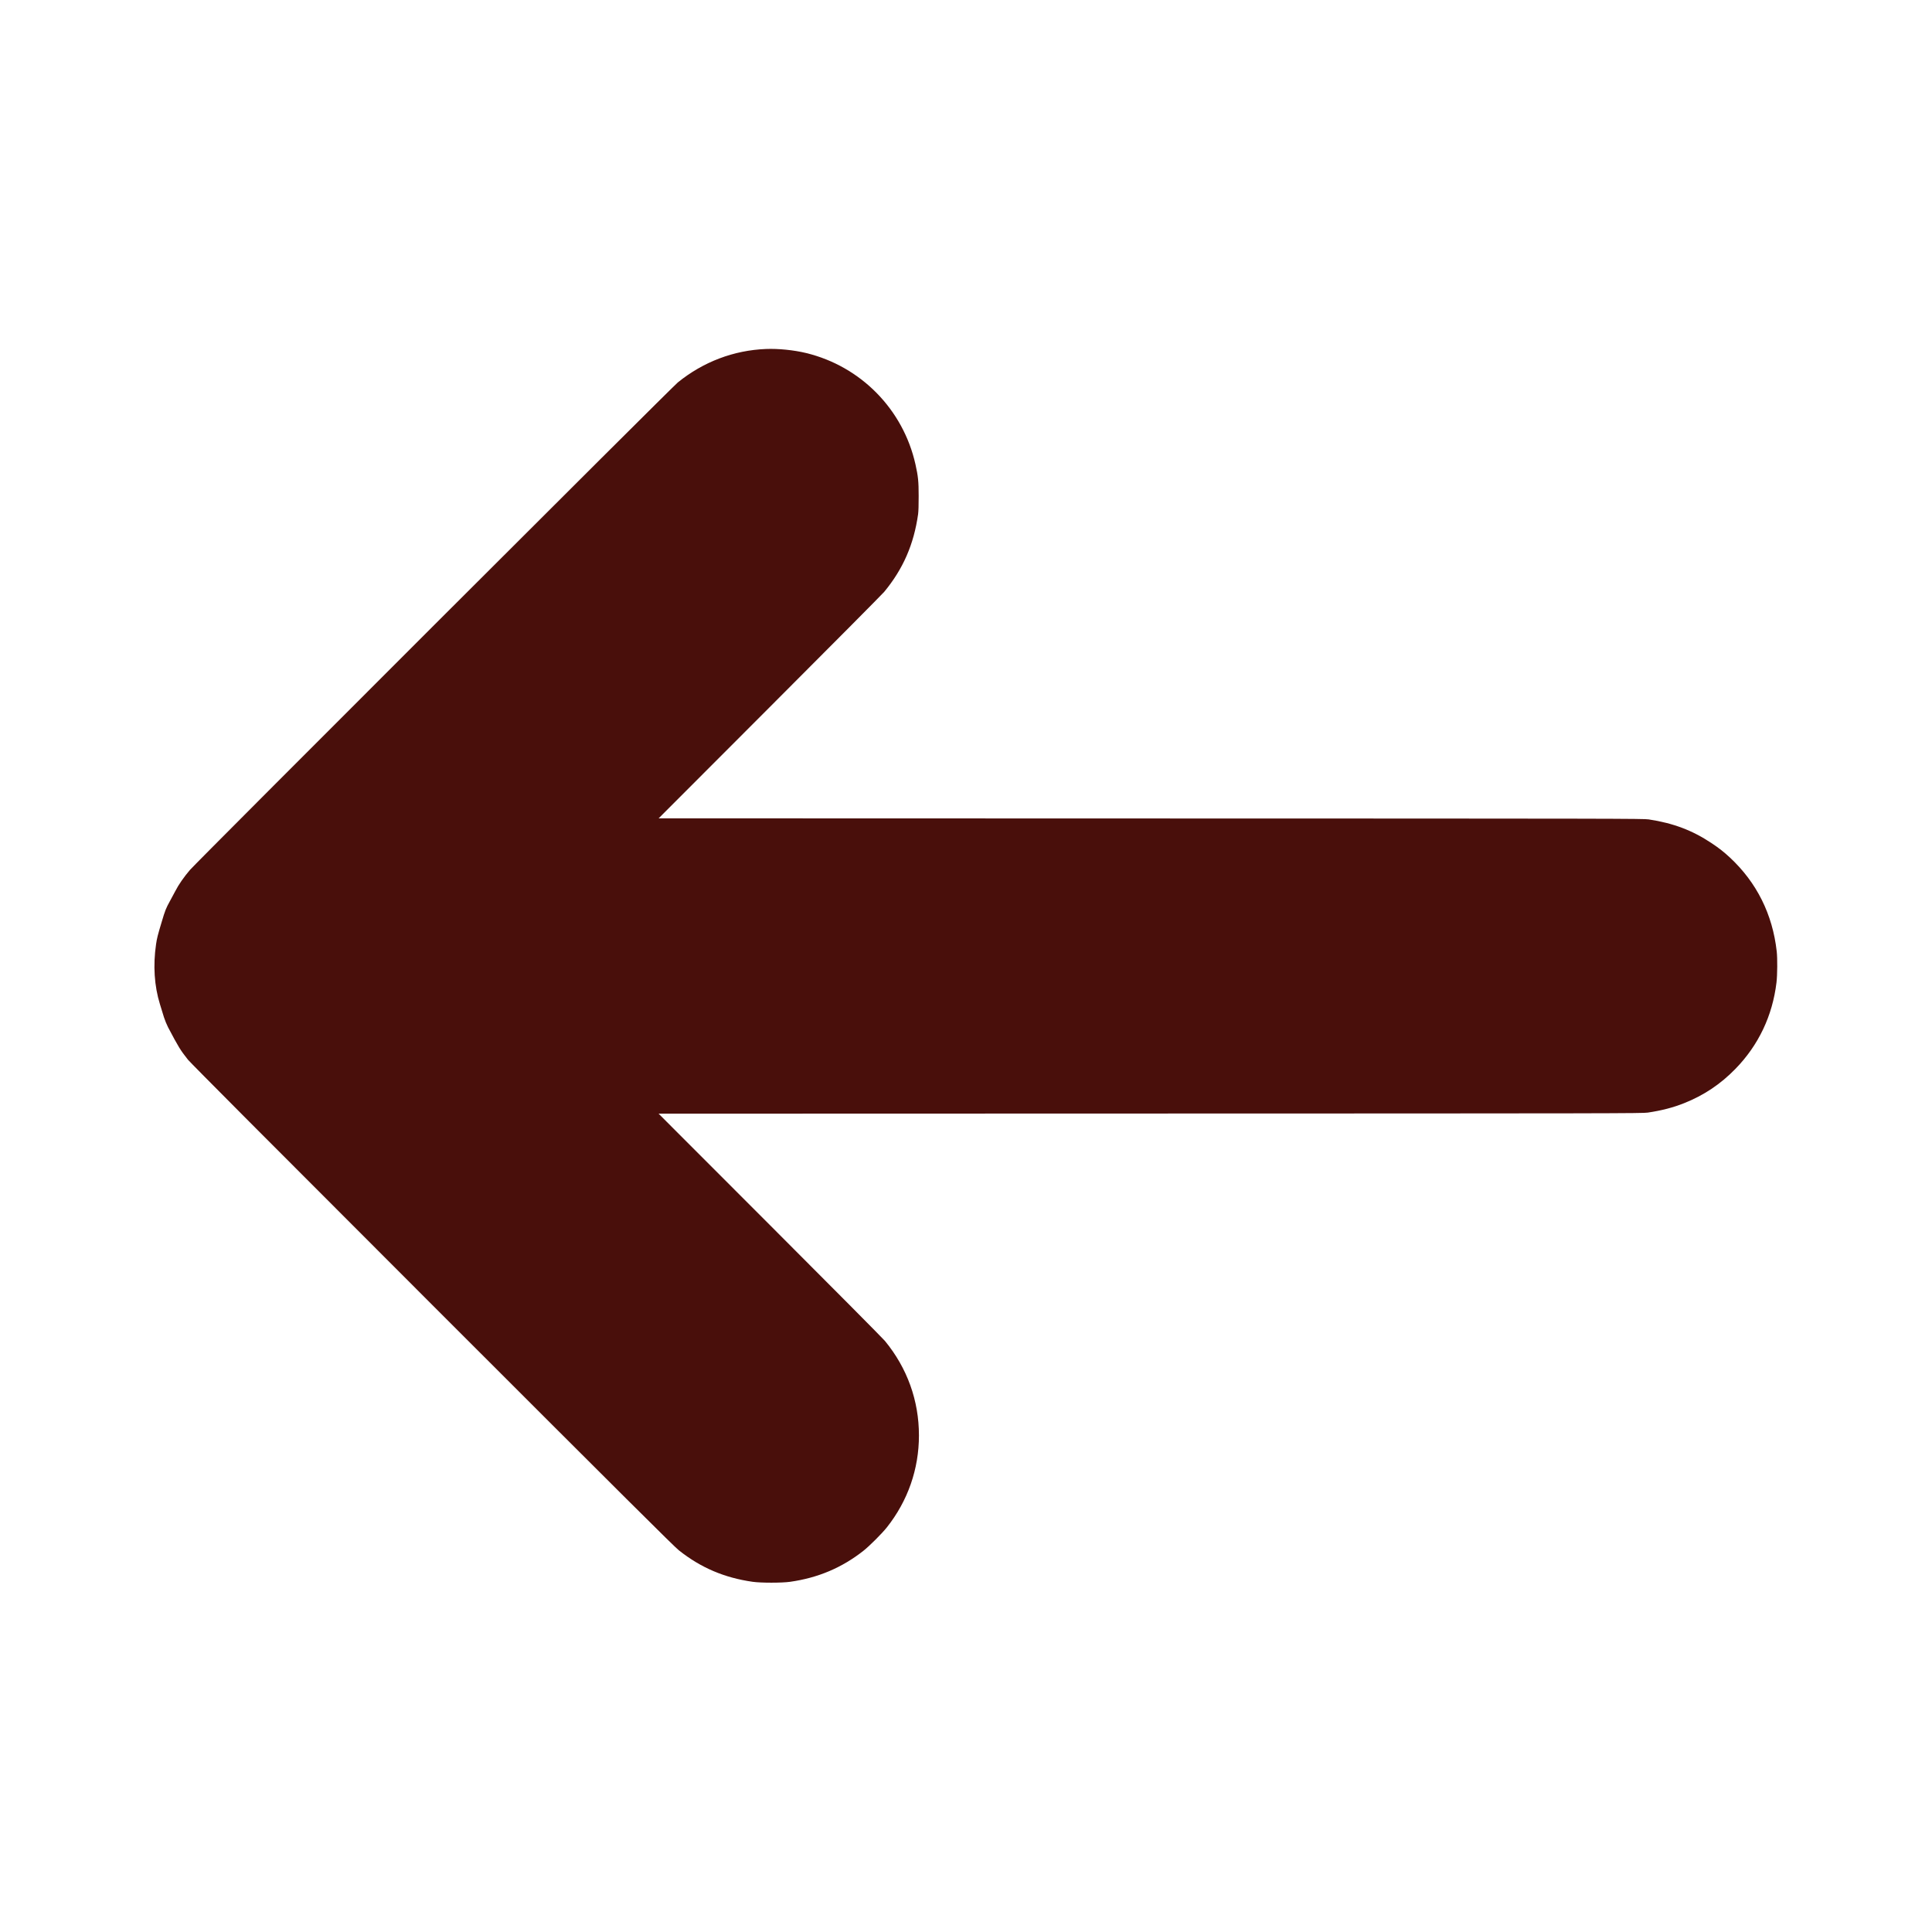
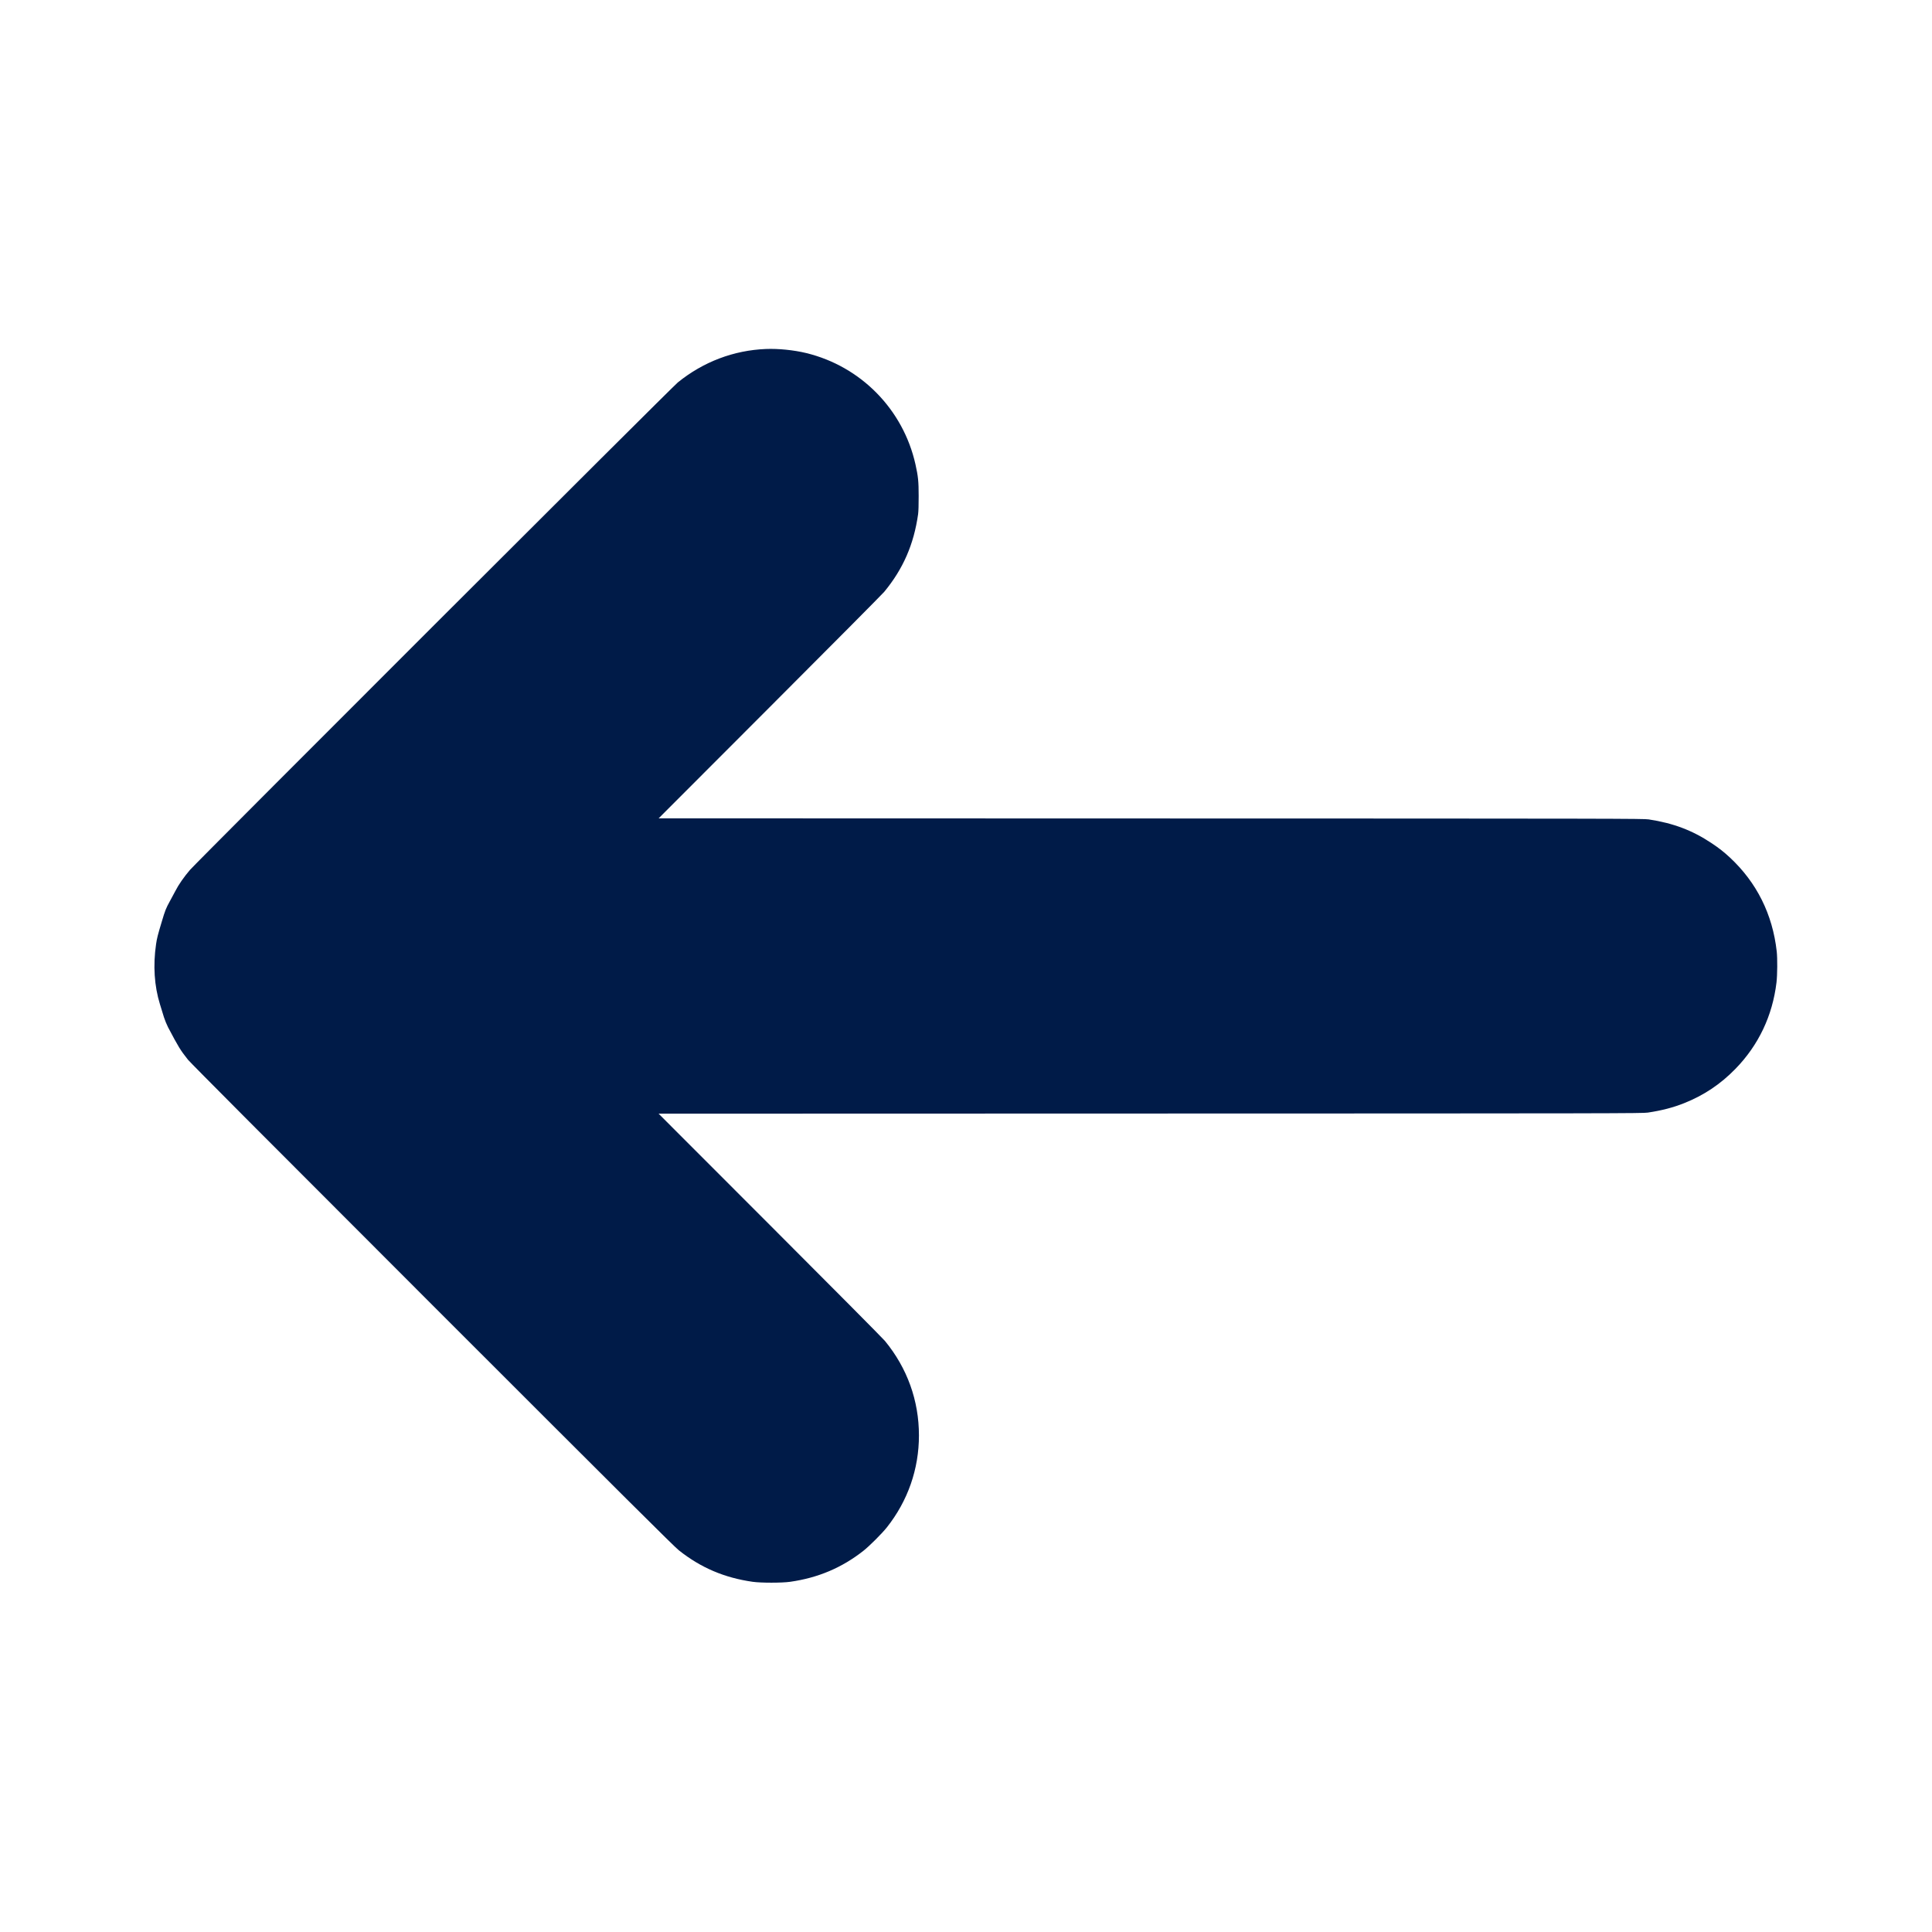
<svg xmlns="http://www.w3.org/2000/svg" version="1.1" id="Layer_1" x="0px" y="0px" viewBox="0 0 4167 4167" style="enable-background:new 0 0 4167 4167;" xml:space="preserve">
  <style type="text/css">
- 	.st0{fill:#490F0B;}
+ 	.st0{fill:#001B48;}
</style>
  <g transform="translate(0,4167) scale(0.1,-0.1)">
    <path class="st0" d="M16520,34143c-696-28-1350-276-1900-721c-128-103-10384-10352-10523-10515c-131-153-247-321-313-451   c-32-61-85-160-119-221c-84-152-104-201-175-441c-87-288-106-363-124-489c-67-456-38-902,84-1295c28-91,67-217,86-280   c20-63,60-160,88-215c228-432,264-491,429-700c55-68,1726-1746,5271-5291c4194-4194,5215-5210,5317-5291c473-376,983-593,1594-680   c181-25,625-25,805,0c603,85,1120,304,1585,671c129,102,399,372,503,503c453,572,692,1258,692,1983c0,752-252,1453-734,2039   c-44,53-1159,1177-2480,2498l-2401,2403l10610,3c10012,2,10616,3,10725,20c302,45,547,109,785,204c423,168,784,409,1106,740   c498,511,799,1145,885,1863c19,162,22,518,5,670c-90,800-430,1483-1007,2022c-130,121-239,207-399,313c-414,276-824,431-1355,512   c-109,17-655,18-10735,20l-10619,3l2395,2398c1318,1318,2429,2438,2470,2487c408,494,639,1024,731,1675c8,63,13,195,12,390   c0,319-11,425-69,685c-265,1184-1177,2113-2355,2400C17123,34120,16784,34154,16520,34143z" />
  </g>
</svg>
